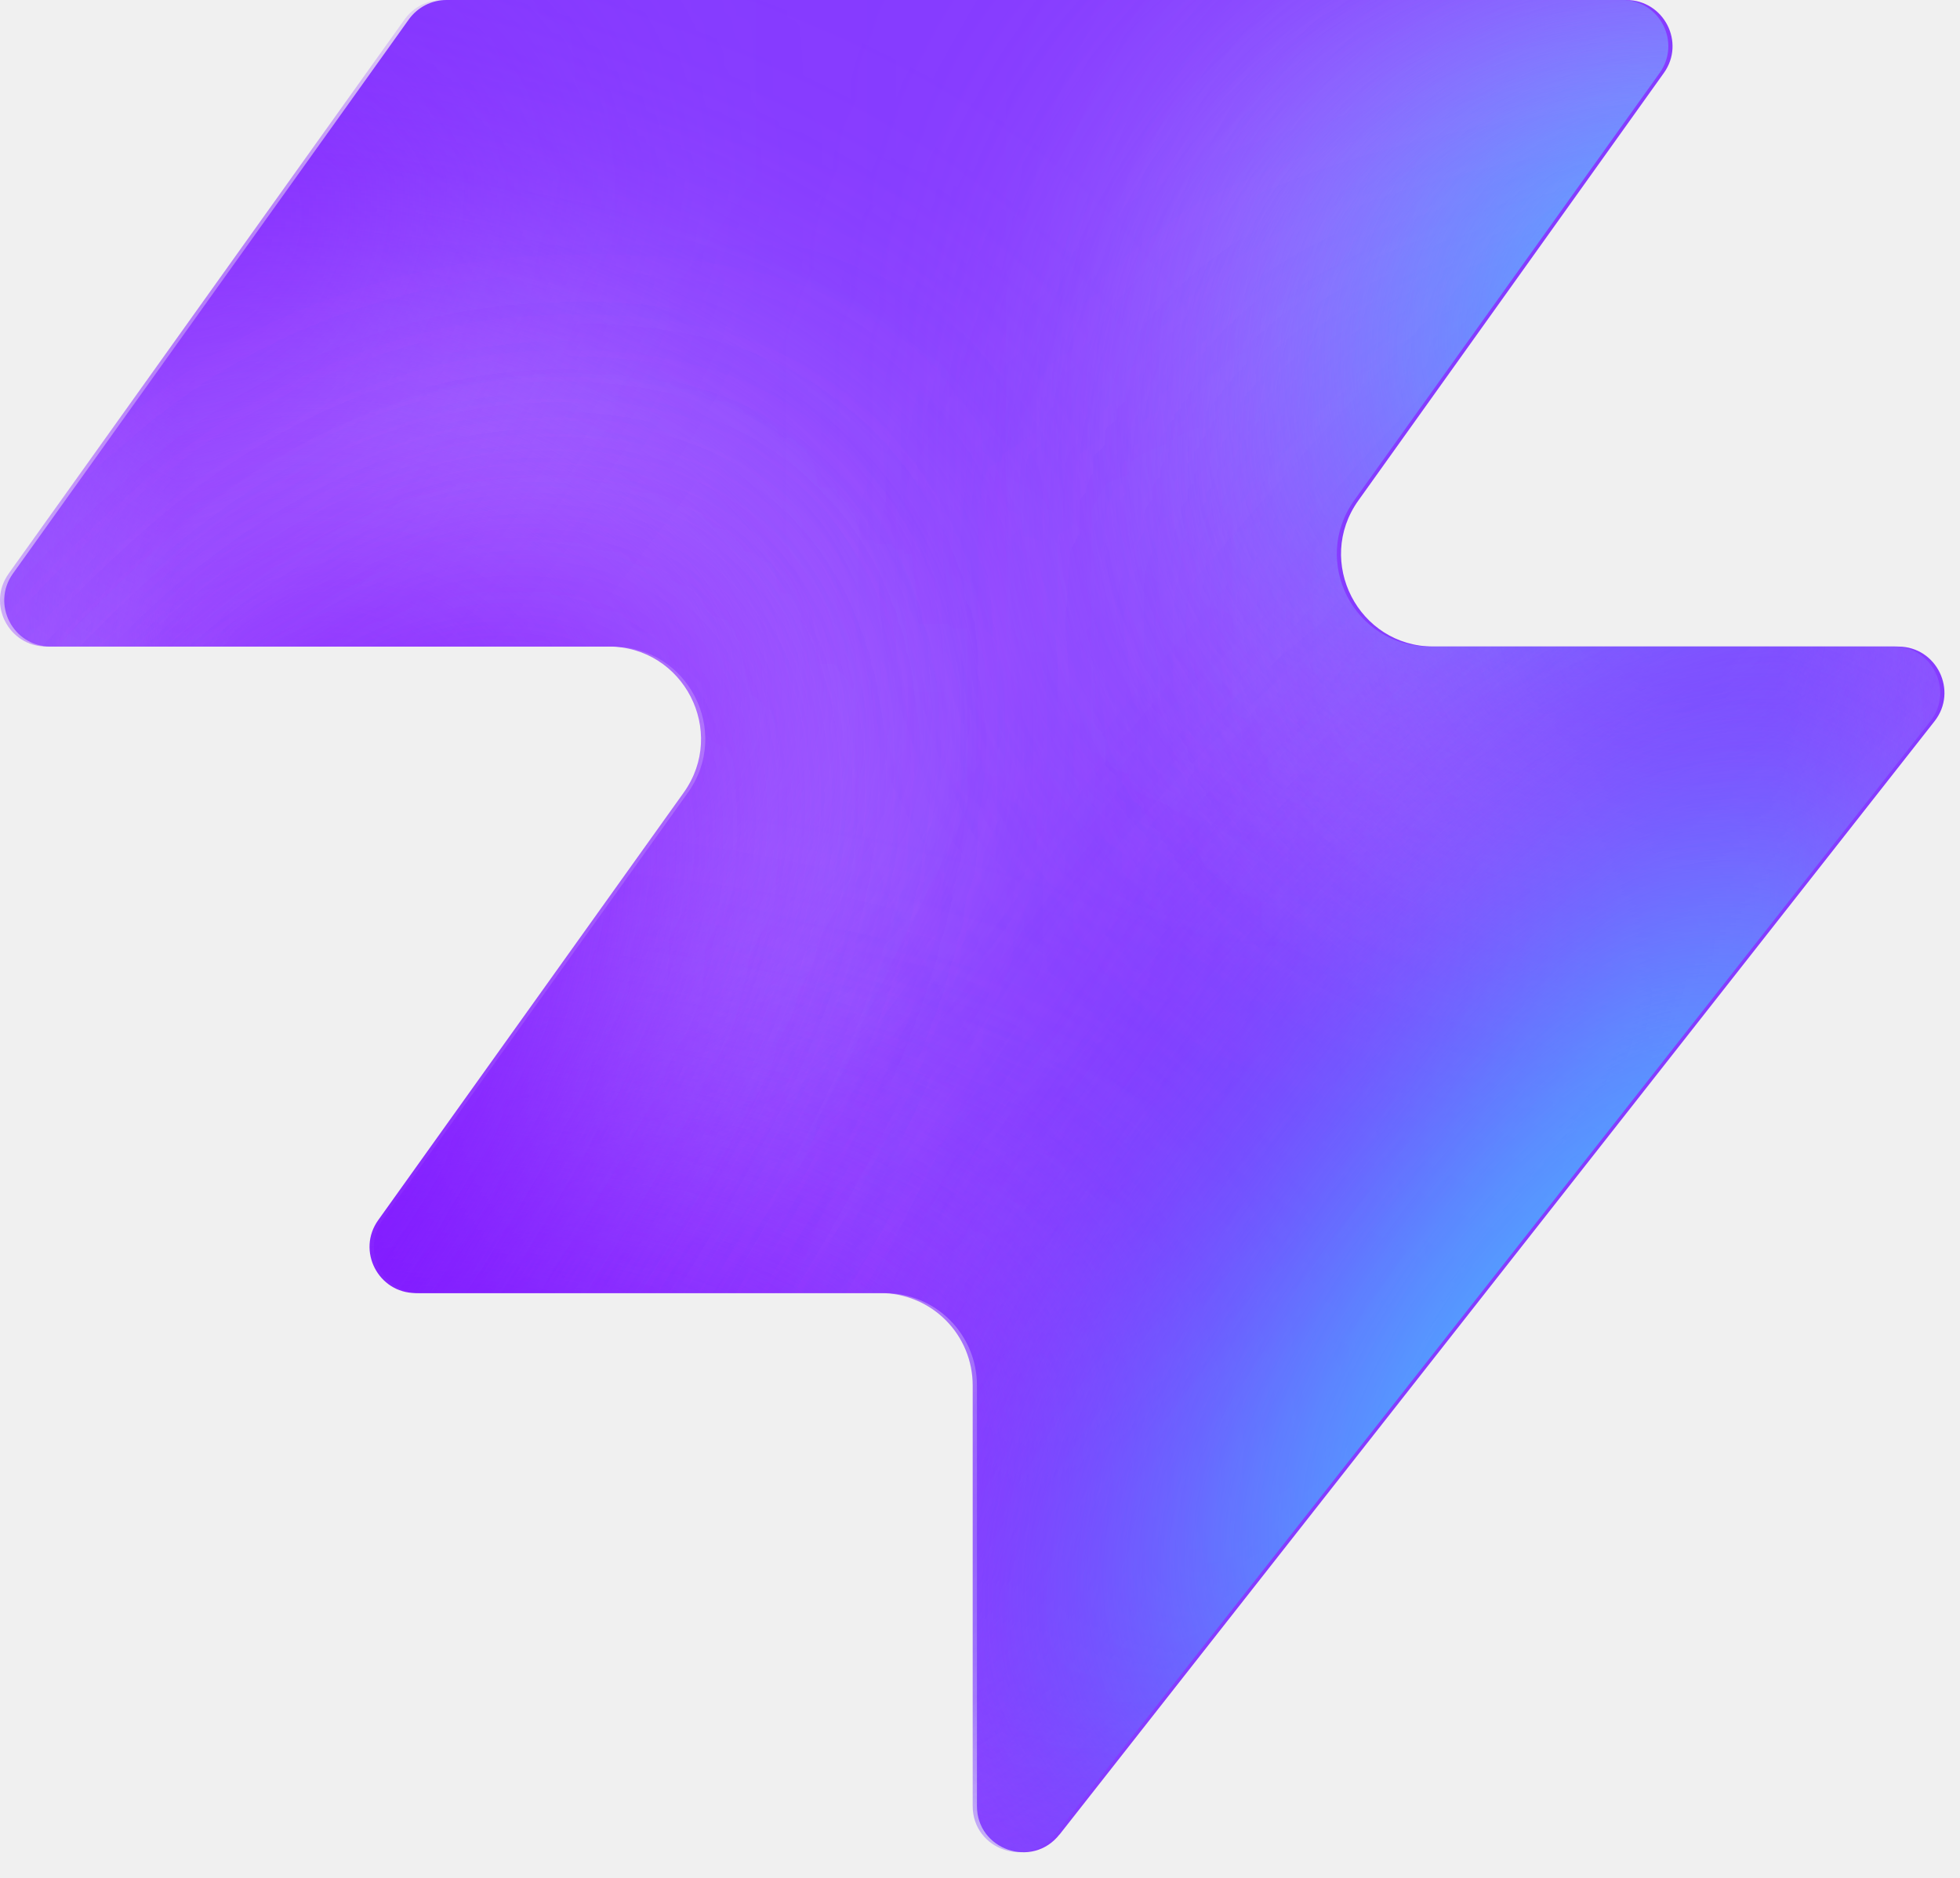
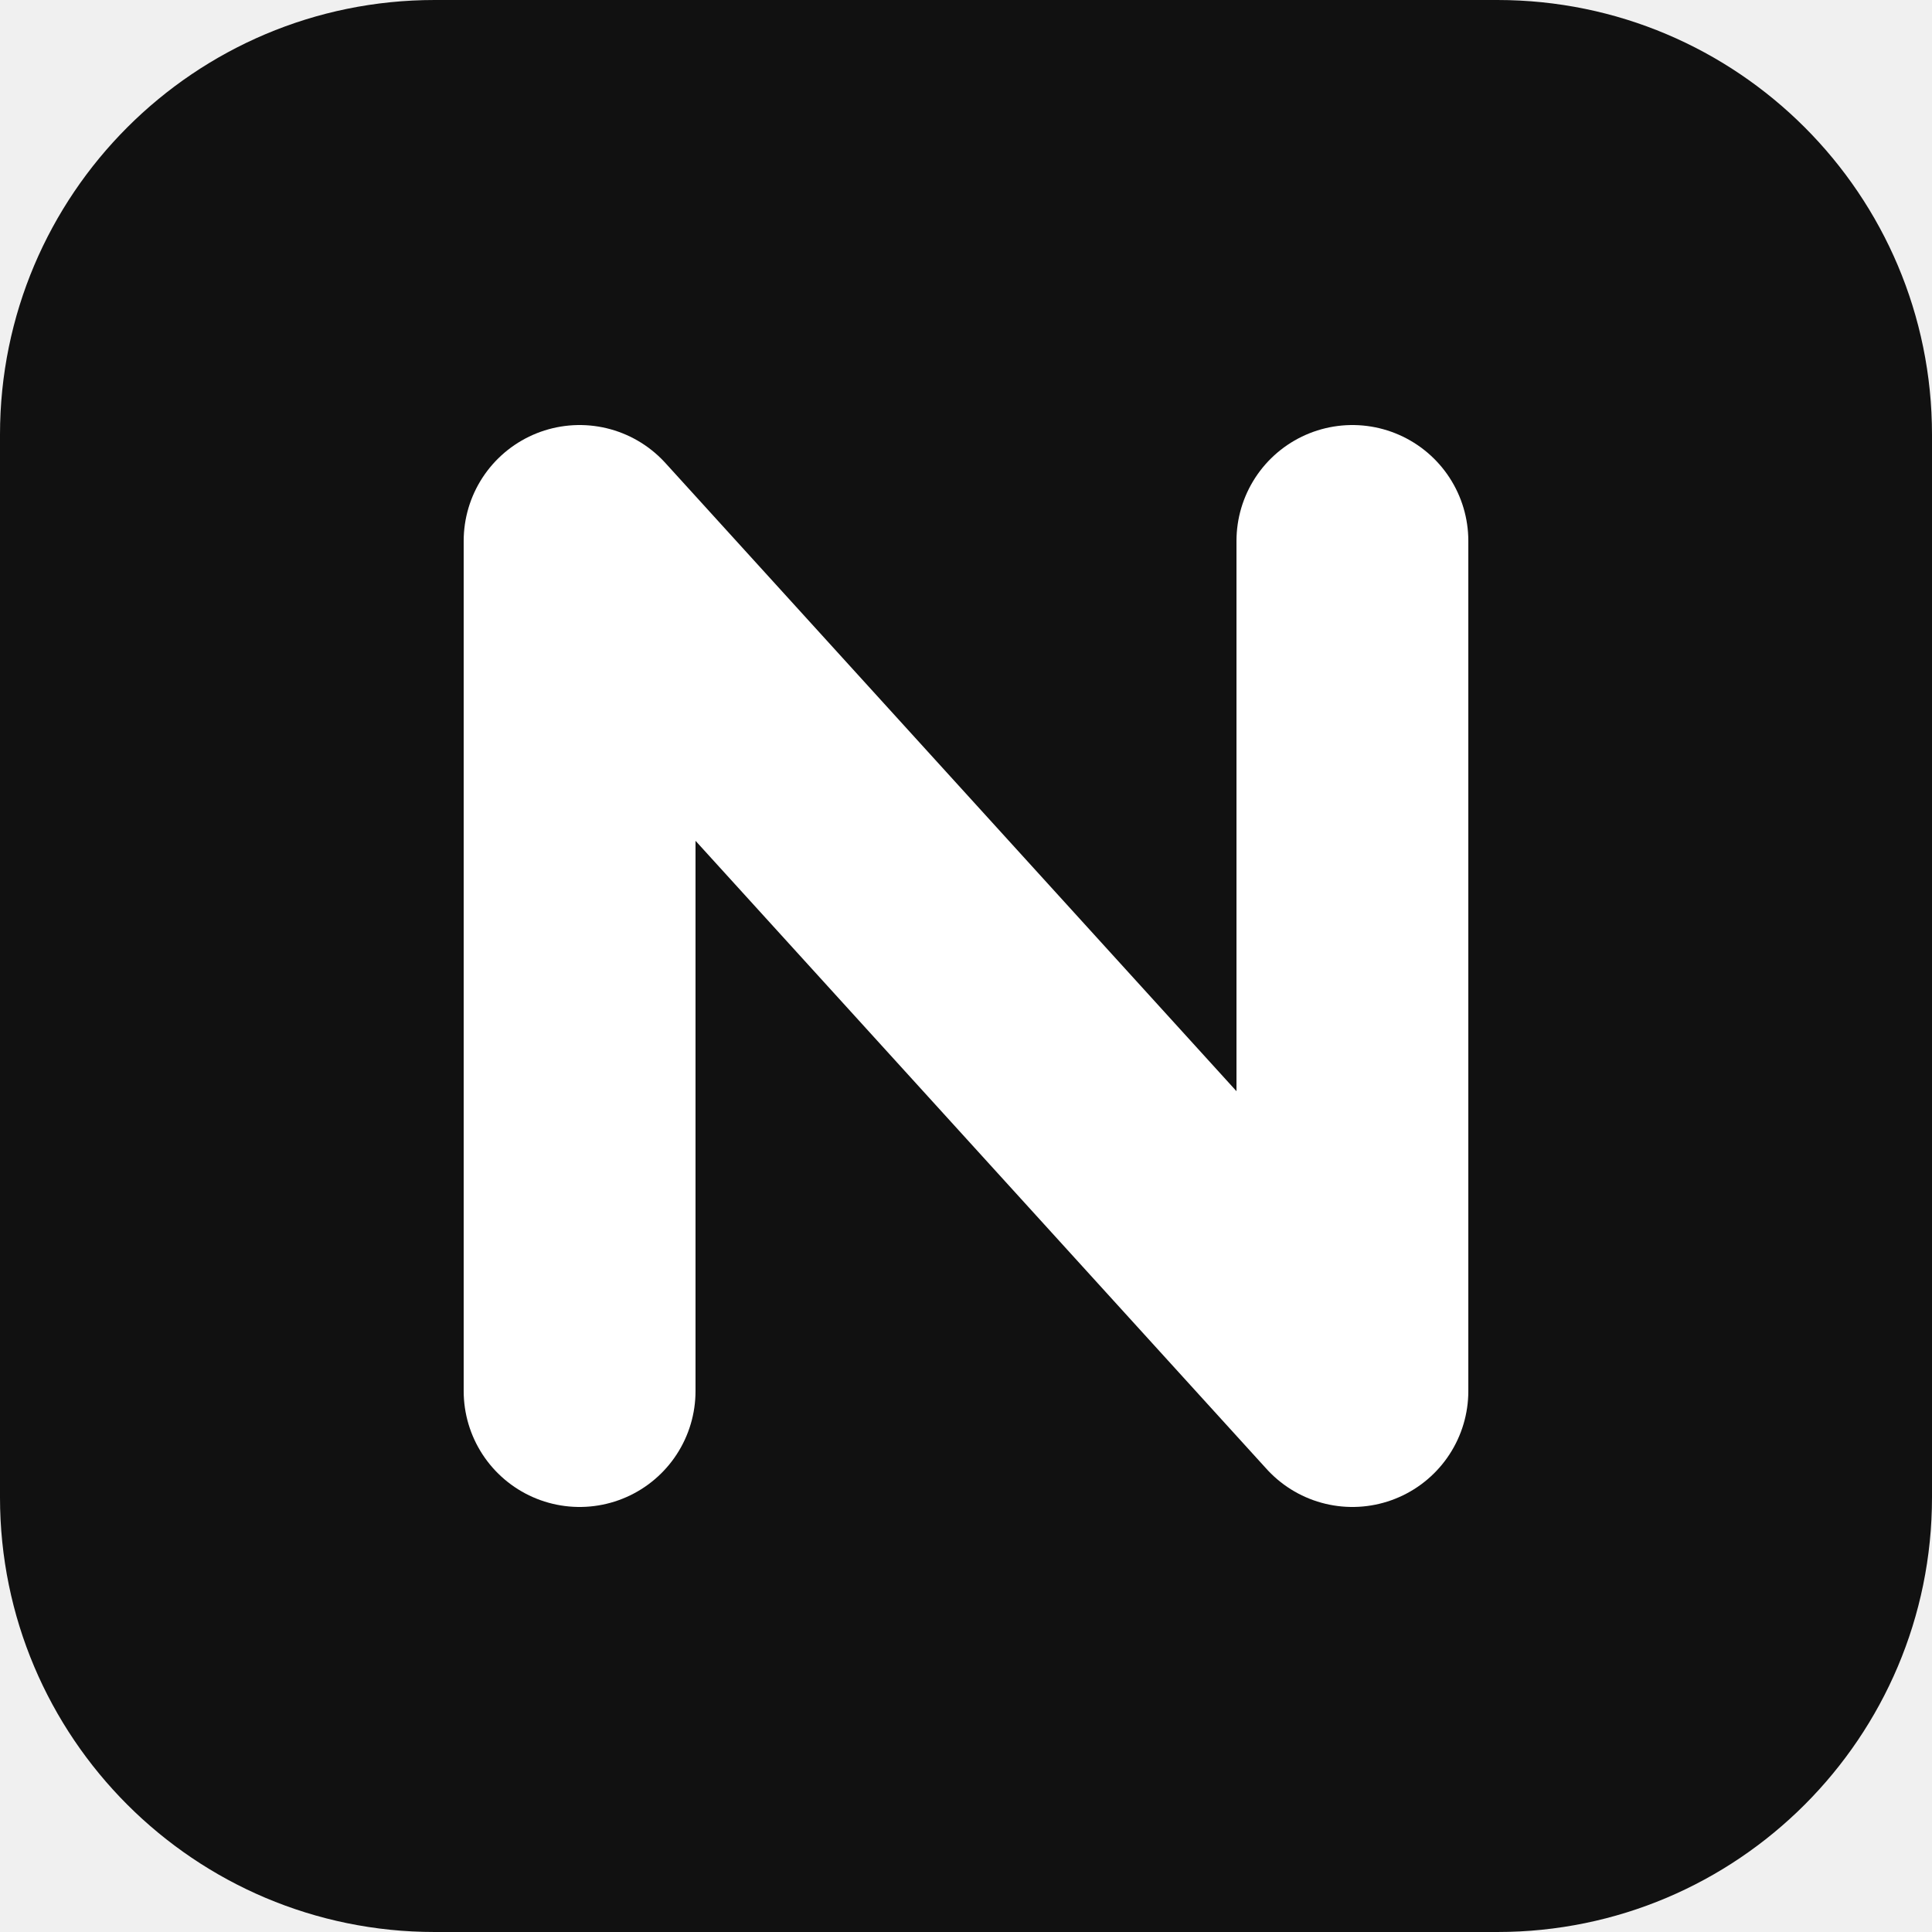
- <svg xmlns="http://www.w3.org/2000/svg" width="48" height="46" fill="none" viewBox="0 0 48 46">
-   <path fill="#863bff" d="M25.946 44.938c-.664.845-2.021.375-2.021-.698V33.937a2.26 2.26 0 0 0-2.262-2.262H10.287c-.92 0-1.456-1.04-.92-1.788l7.48-10.471c1.07-1.497 0-3.578-1.842-3.578H1.237c-.92 0-1.456-1.04-.92-1.788L10.013.474c.214-.297.556-.474.92-.474h28.894c.92 0 1.456 1.04.92 1.788l-7.48 10.471c-1.07 1.498 0 3.579 1.842 3.579h11.377c.943 0 1.473 1.088.89 1.83L25.947 44.94z" style="fill:#863bff;fill:color(display-p3 .525 .23 1);fill-opacity:1" />
-   <mask id="a" width="48" height="46" x="0" y="0" maskUnits="userSpaceOnUse" style="mask-type:alpha">
-     <path fill="#000" d="M25.842 44.938c-.664.844-2.021.375-2.021-.698V33.937a2.26 2.26 0 0 0-2.262-2.262H10.183c-.92 0-1.456-1.04-.92-1.788l7.48-10.471c1.07-1.498 0-3.579-1.842-3.579H1.133c-.92 0-1.456-1.04-.92-1.787L9.91.473c.214-.297.556-.474.92-.474h28.894c.92 0 1.456 1.04.92 1.788l-7.48 10.471c-1.07 1.498 0 3.578 1.842 3.578h11.377c.943 0 1.473 1.088.89 1.832L25.843 44.94z" style="fill:#000;fill-opacity:1" />
-   </mask>
-   <g mask="url(#a)">
-     <g filter="url(#b)">
-       <ellipse cx="5.508" cy="14.704" fill="#ede6ff" rx="5.508" ry="14.704" style="fill:#ede6ff;fill:color(display-p3 .927 .903 1);fill-opacity:1" transform="matrix(.00324 1 1 -.00324 -4.47 31.516)" />
-     </g>
-     <g filter="url(#c)">
-       <ellipse cx="10.399" cy="29.851" fill="#ede6ff" rx="10.399" ry="29.851" style="fill:#ede6ff;fill:color(display-p3 .927 .903 1);fill-opacity:1" transform="matrix(.00324 1 1 -.00324 -39.328 7.883)" />
-     </g>
-     <g filter="url(#d)">
-       <ellipse cx="5.508" cy="30.487" fill="#7e14ff" rx="5.508" ry="30.487" style="fill:#7e14ff;fill:color(display-p3 .492 .077 1);fill-opacity:1" transform="rotate(89.814 -25.913 -14.639)scale(1 -1)" />
-     </g>
-     <g filter="url(#e)">
-       <ellipse cx="5.508" cy="30.599" fill="#7e14ff" rx="5.508" ry="30.599" style="fill:#7e14ff;fill:color(display-p3 .492 .077 1);fill-opacity:1" transform="rotate(89.814 -32.644 -3.334)scale(1 -1)" />
-     </g>
-     <g filter="url(#f)">
-       <ellipse cx="5.508" cy="30.599" fill="#7e14ff" rx="5.508" ry="30.599" style="fill:#7e14ff;fill:color(display-p3 .492 .077 1);fill-opacity:1" transform="matrix(.00324 1 1 -.00324 -34.34 30.47)" />
-     </g>
-     <g filter="url(#g)">
-       <ellipse cx="14.072" cy="22.078" fill="#ede6ff" rx="14.072" ry="22.078" style="fill:#ede6ff;fill:color(display-p3 .927 .903 1);fill-opacity:1" transform="rotate(93.35 24.506 48.493)scale(-1 1)" />
-     </g>
-     <g filter="url(#h)">
-       <ellipse cx="3.47" cy="21.501" fill="#7e14ff" rx="3.47" ry="21.501" style="fill:#7e14ff;fill:color(display-p3 .492 .077 1);fill-opacity:1" transform="rotate(89.009 28.708 47.59)scale(-1 1)" />
-     </g>
-     <g filter="url(#i)">
-       <ellipse cx="3.47" cy="21.501" fill="#7e14ff" rx="3.47" ry="21.501" style="fill:#7e14ff;fill:color(display-p3 .492 .077 1);fill-opacity:1" transform="rotate(89.009 28.708 47.59)scale(-1 1)" />
-     </g>
-     <g filter="url(#j)">
-       <ellipse cx=".387" cy="8.972" fill="#7e14ff" rx="4.407" ry="29.108" style="fill:#7e14ff;fill:color(display-p3 .492 .077 1);fill-opacity:1" transform="rotate(39.51 .387 8.972)" />
-     </g>
-     <g filter="url(#k)">
-       <ellipse cx="47.523" cy="-6.092" fill="#7e14ff" rx="4.407" ry="29.108" style="fill:#7e14ff;fill:color(display-p3 .492 .077 1);fill-opacity:1" transform="rotate(37.892 47.523 -6.092)" />
-     </g>
-     <g filter="url(#l)">
-       <ellipse cx="41.412" cy="6.333" fill="#47bfff" rx="5.971" ry="9.665" style="fill:#47bfff;fill:color(display-p3 .28 .748 1);fill-opacity:1" transform="rotate(37.892 41.412 6.333)" />
-     </g>
-     <g filter="url(#m)">
-       <ellipse cx="-1.879" cy="38.332" fill="#7e14ff" rx="4.407" ry="29.108" style="fill:#7e14ff;fill:color(display-p3 .492 .077 1);fill-opacity:1" transform="rotate(37.892 -1.88 38.332)" />
-     </g>
-     <g filter="url(#n)">
-       <ellipse cx="-1.879" cy="38.332" fill="#7e14ff" rx="4.407" ry="29.108" style="fill:#7e14ff;fill:color(display-p3 .492 .077 1);fill-opacity:1" transform="rotate(37.892 -1.88 38.332)" />
-     </g>
-     <g filter="url(#o)">
-       <ellipse cx="35.651" cy="29.907" fill="#7e14ff" rx="4.407" ry="29.108" style="fill:#7e14ff;fill:color(display-p3 .492 .077 1);fill-opacity:1" transform="rotate(37.892 35.651 29.907)" />
-     </g>
-     <g filter="url(#p)">
-       <ellipse cx="38.418" cy="32.4" fill="#47bfff" rx="5.971" ry="15.297" style="fill:#47bfff;fill:color(display-p3 .28 .748 1);fill-opacity:1" transform="rotate(37.892 38.418 32.4)" />
-     </g>
-   </g>
-   <defs>
-     <filter id="b" width="60.045" height="41.654" x="-19.77" y="16.149" color-interpolation-filters="sRGB" filterUnits="userSpaceOnUse">
-       <feFlood flood-opacity="0" result="BackgroundImageFix" />
-       <feBlend in="SourceGraphic" in2="BackgroundImageFix" result="shape" />
-       <feGaussianBlur result="effect1_foregroundBlur_2002_17158" stdDeviation="7.659" />
-     </filter>
-     <filter id="c" width="90.34" height="51.437" x="-54.613" y="-7.533" color-interpolation-filters="sRGB" filterUnits="userSpaceOnUse">
-       <feFlood flood-opacity="0" result="BackgroundImageFix" />
-       <feBlend in="SourceGraphic" in2="BackgroundImageFix" result="shape" />
-       <feGaussianBlur result="effect1_foregroundBlur_2002_17158" stdDeviation="7.659" />
-     </filter>
-     <filter id="d" width="79.355" height="29.4" x="-49.64" y="2.03" color-interpolation-filters="sRGB" filterUnits="userSpaceOnUse">
-       <feFlood flood-opacity="0" result="BackgroundImageFix" />
-       <feBlend in="SourceGraphic" in2="BackgroundImageFix" result="shape" />
-       <feGaussianBlur result="effect1_foregroundBlur_2002_17158" stdDeviation="4.596" />
-     </filter>
-     <filter id="e" width="79.579" height="29.4" x="-45.045" y="20.029" color-interpolation-filters="sRGB" filterUnits="userSpaceOnUse">
-       <feFlood flood-opacity="0" result="BackgroundImageFix" />
-       <feBlend in="SourceGraphic" in2="BackgroundImageFix" result="shape" />
-       <feGaussianBlur result="effect1_foregroundBlur_2002_17158" stdDeviation="4.596" />
-     </filter>
-     <filter id="f" width="79.579" height="29.4" x="-43.513" y="21.178" color-interpolation-filters="sRGB" filterUnits="userSpaceOnUse">
-       <feFlood flood-opacity="0" result="BackgroundImageFix" />
-       <feBlend in="SourceGraphic" in2="BackgroundImageFix" result="shape" />
-       <feGaussianBlur result="effect1_foregroundBlur_2002_17158" stdDeviation="4.596" />
-     </filter>
-     <filter id="g" width="74.749" height="58.852" x="15.756" y="-17.901" color-interpolation-filters="sRGB" filterUnits="userSpaceOnUse">
-       <feFlood flood-opacity="0" result="BackgroundImageFix" />
-       <feBlend in="SourceGraphic" in2="BackgroundImageFix" result="shape" />
-       <feGaussianBlur result="effect1_foregroundBlur_2002_17158" stdDeviation="7.659" />
-     </filter>
-     <filter id="h" width="61.377" height="25.362" x="23.548" y="2.284" color-interpolation-filters="sRGB" filterUnits="userSpaceOnUse">
-       <feFlood flood-opacity="0" result="BackgroundImageFix" />
-       <feBlend in="SourceGraphic" in2="BackgroundImageFix" result="shape" />
-       <feGaussianBlur result="effect1_foregroundBlur_2002_17158" stdDeviation="4.596" />
-     </filter>
-     <filter id="i" width="61.377" height="25.362" x="23.548" y="2.284" color-interpolation-filters="sRGB" filterUnits="userSpaceOnUse">
-       <feFlood flood-opacity="0" result="BackgroundImageFix" />
-       <feBlend in="SourceGraphic" in2="BackgroundImageFix" result="shape" />
-       <feGaussianBlur result="effect1_foregroundBlur_2002_17158" stdDeviation="4.596" />
-     </filter>
-     <filter id="j" width="56.045" height="63.649" x="-27.636" y="-22.853" color-interpolation-filters="sRGB" filterUnits="userSpaceOnUse">
-       <feFlood flood-opacity="0" result="BackgroundImageFix" />
-       <feBlend in="SourceGraphic" in2="BackgroundImageFix" result="shape" />
-       <feGaussianBlur result="effect1_foregroundBlur_2002_17158" stdDeviation="4.596" />
-     </filter>
-     <filter id="k" width="54.814" height="64.646" x="20.116" y="-38.415" color-interpolation-filters="sRGB" filterUnits="userSpaceOnUse">
-       <feFlood flood-opacity="0" result="BackgroundImageFix" />
-       <feBlend in="SourceGraphic" in2="BackgroundImageFix" result="shape" />
-       <feGaussianBlur result="effect1_foregroundBlur_2002_17158" stdDeviation="4.596" />
-     </filter>
-     <filter id="l" width="33.541" height="35.313" x="24.641" y="-11.323" color-interpolation-filters="sRGB" filterUnits="userSpaceOnUse">
-       <feFlood flood-opacity="0" result="BackgroundImageFix" />
-       <feBlend in="SourceGraphic" in2="BackgroundImageFix" result="shape" />
-       <feGaussianBlur result="effect1_foregroundBlur_2002_17158" stdDeviation="4.596" />
-     </filter>
-     <filter id="m" width="54.814" height="64.646" x="-29.286" y="6.009" color-interpolation-filters="sRGB" filterUnits="userSpaceOnUse">
-       <feFlood flood-opacity="0" result="BackgroundImageFix" />
-       <feBlend in="SourceGraphic" in2="BackgroundImageFix" result="shape" />
-       <feGaussianBlur result="effect1_foregroundBlur_2002_17158" stdDeviation="4.596" />
-     </filter>
-     <filter id="n" width="54.814" height="64.646" x="-29.286" y="6.009" color-interpolation-filters="sRGB" filterUnits="userSpaceOnUse">
-       <feFlood flood-opacity="0" result="BackgroundImageFix" />
-       <feBlend in="SourceGraphic" in2="BackgroundImageFix" result="shape" />
-       <feGaussianBlur result="effect1_foregroundBlur_2002_17158" stdDeviation="4.596" />
-     </filter>
-     <filter id="o" width="54.814" height="64.646" x="8.244" y="-2.416" color-interpolation-filters="sRGB" filterUnits="userSpaceOnUse">
-       <feFlood flood-opacity="0" result="BackgroundImageFix" />
-       <feBlend in="SourceGraphic" in2="BackgroundImageFix" result="shape" />
-       <feGaussianBlur result="effect1_foregroundBlur_2002_17158" stdDeviation="4.596" />
-     </filter>
-     <filter id="p" width="39.409" height="43.623" x="18.713" y="10.588" color-interpolation-filters="sRGB" filterUnits="userSpaceOnUse">
-       <feFlood flood-opacity="0" result="BackgroundImageFix" />
-       <feBlend in="SourceGraphic" in2="BackgroundImageFix" result="shape" />
-       <feGaussianBlur result="effect1_foregroundBlur_2002_17158" stdDeviation="4.596" />
-     </filter>
-   </defs>
+ <svg xmlns="http://www.w3.org/2000/svg" viewBox="0 0 100 100" width="100" height="100">
+   <rect width="100" height="100" rx="22.5" fill="#111111" />
+   <path d="M 30 72 V 28 L 70 72 V 28" fill="none" stroke="#FFFFFF" stroke-width="12" stroke-linecap="round" stroke-linejoin="round" />
</svg>
